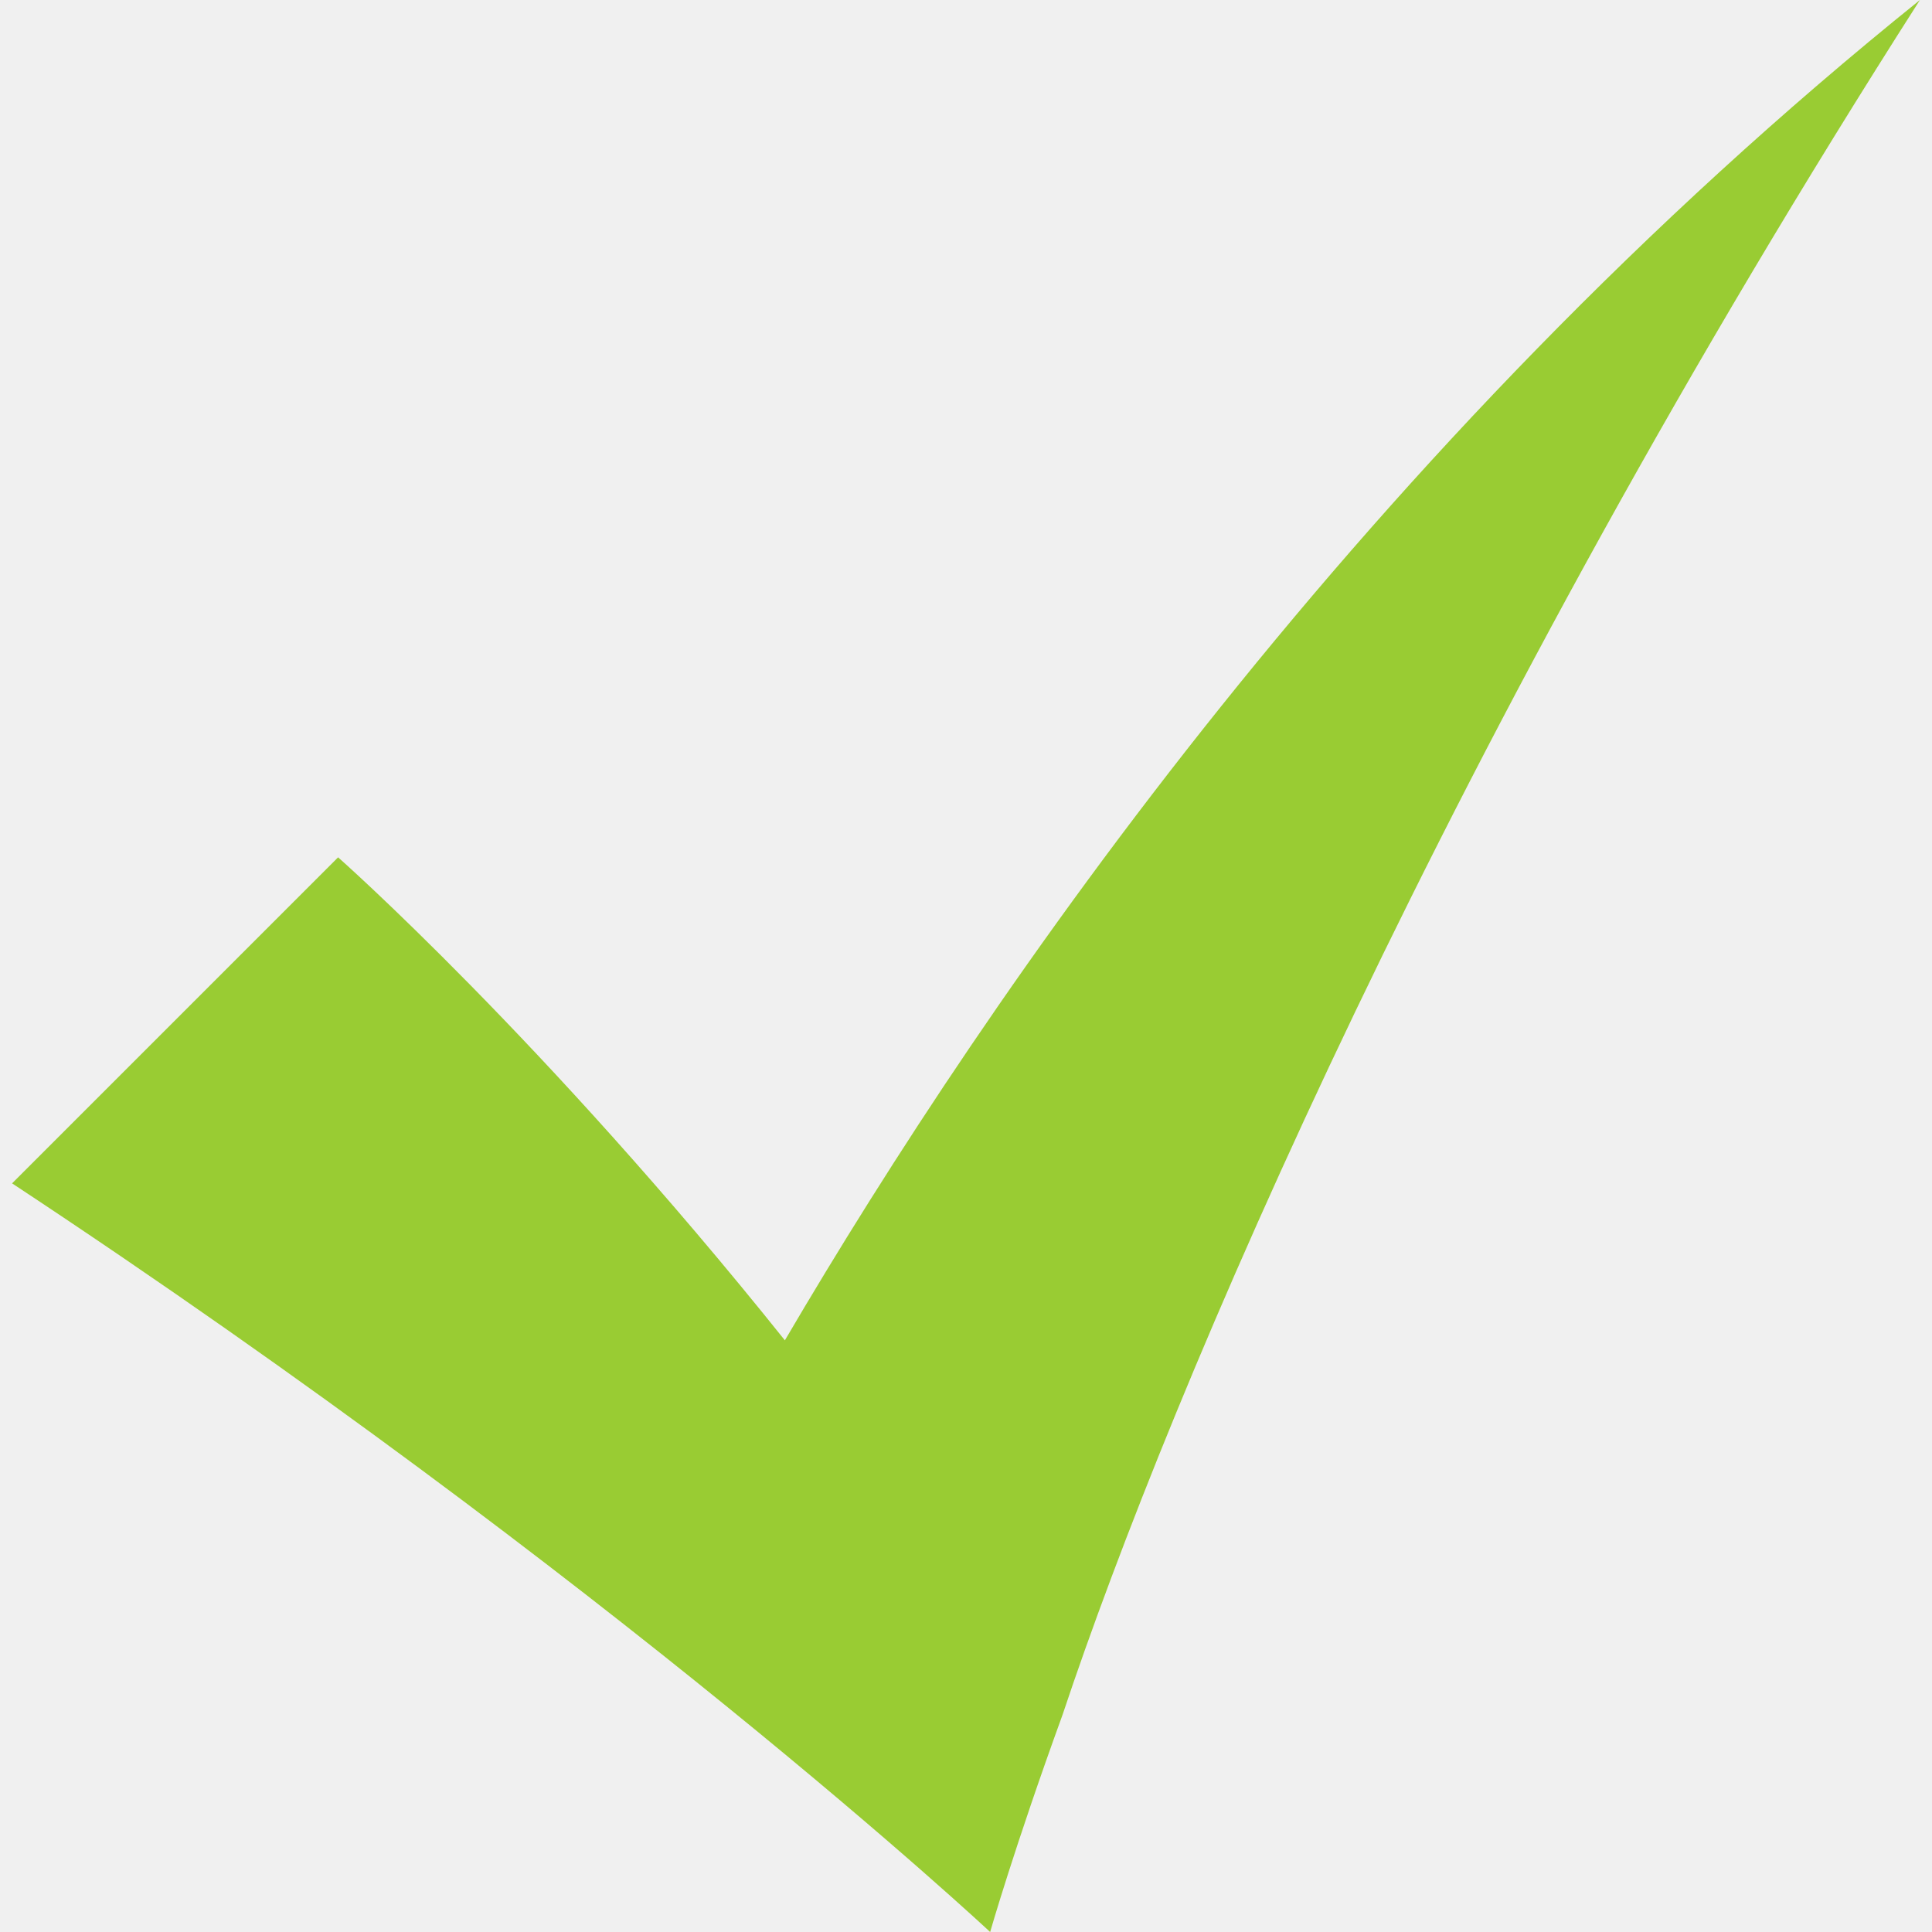
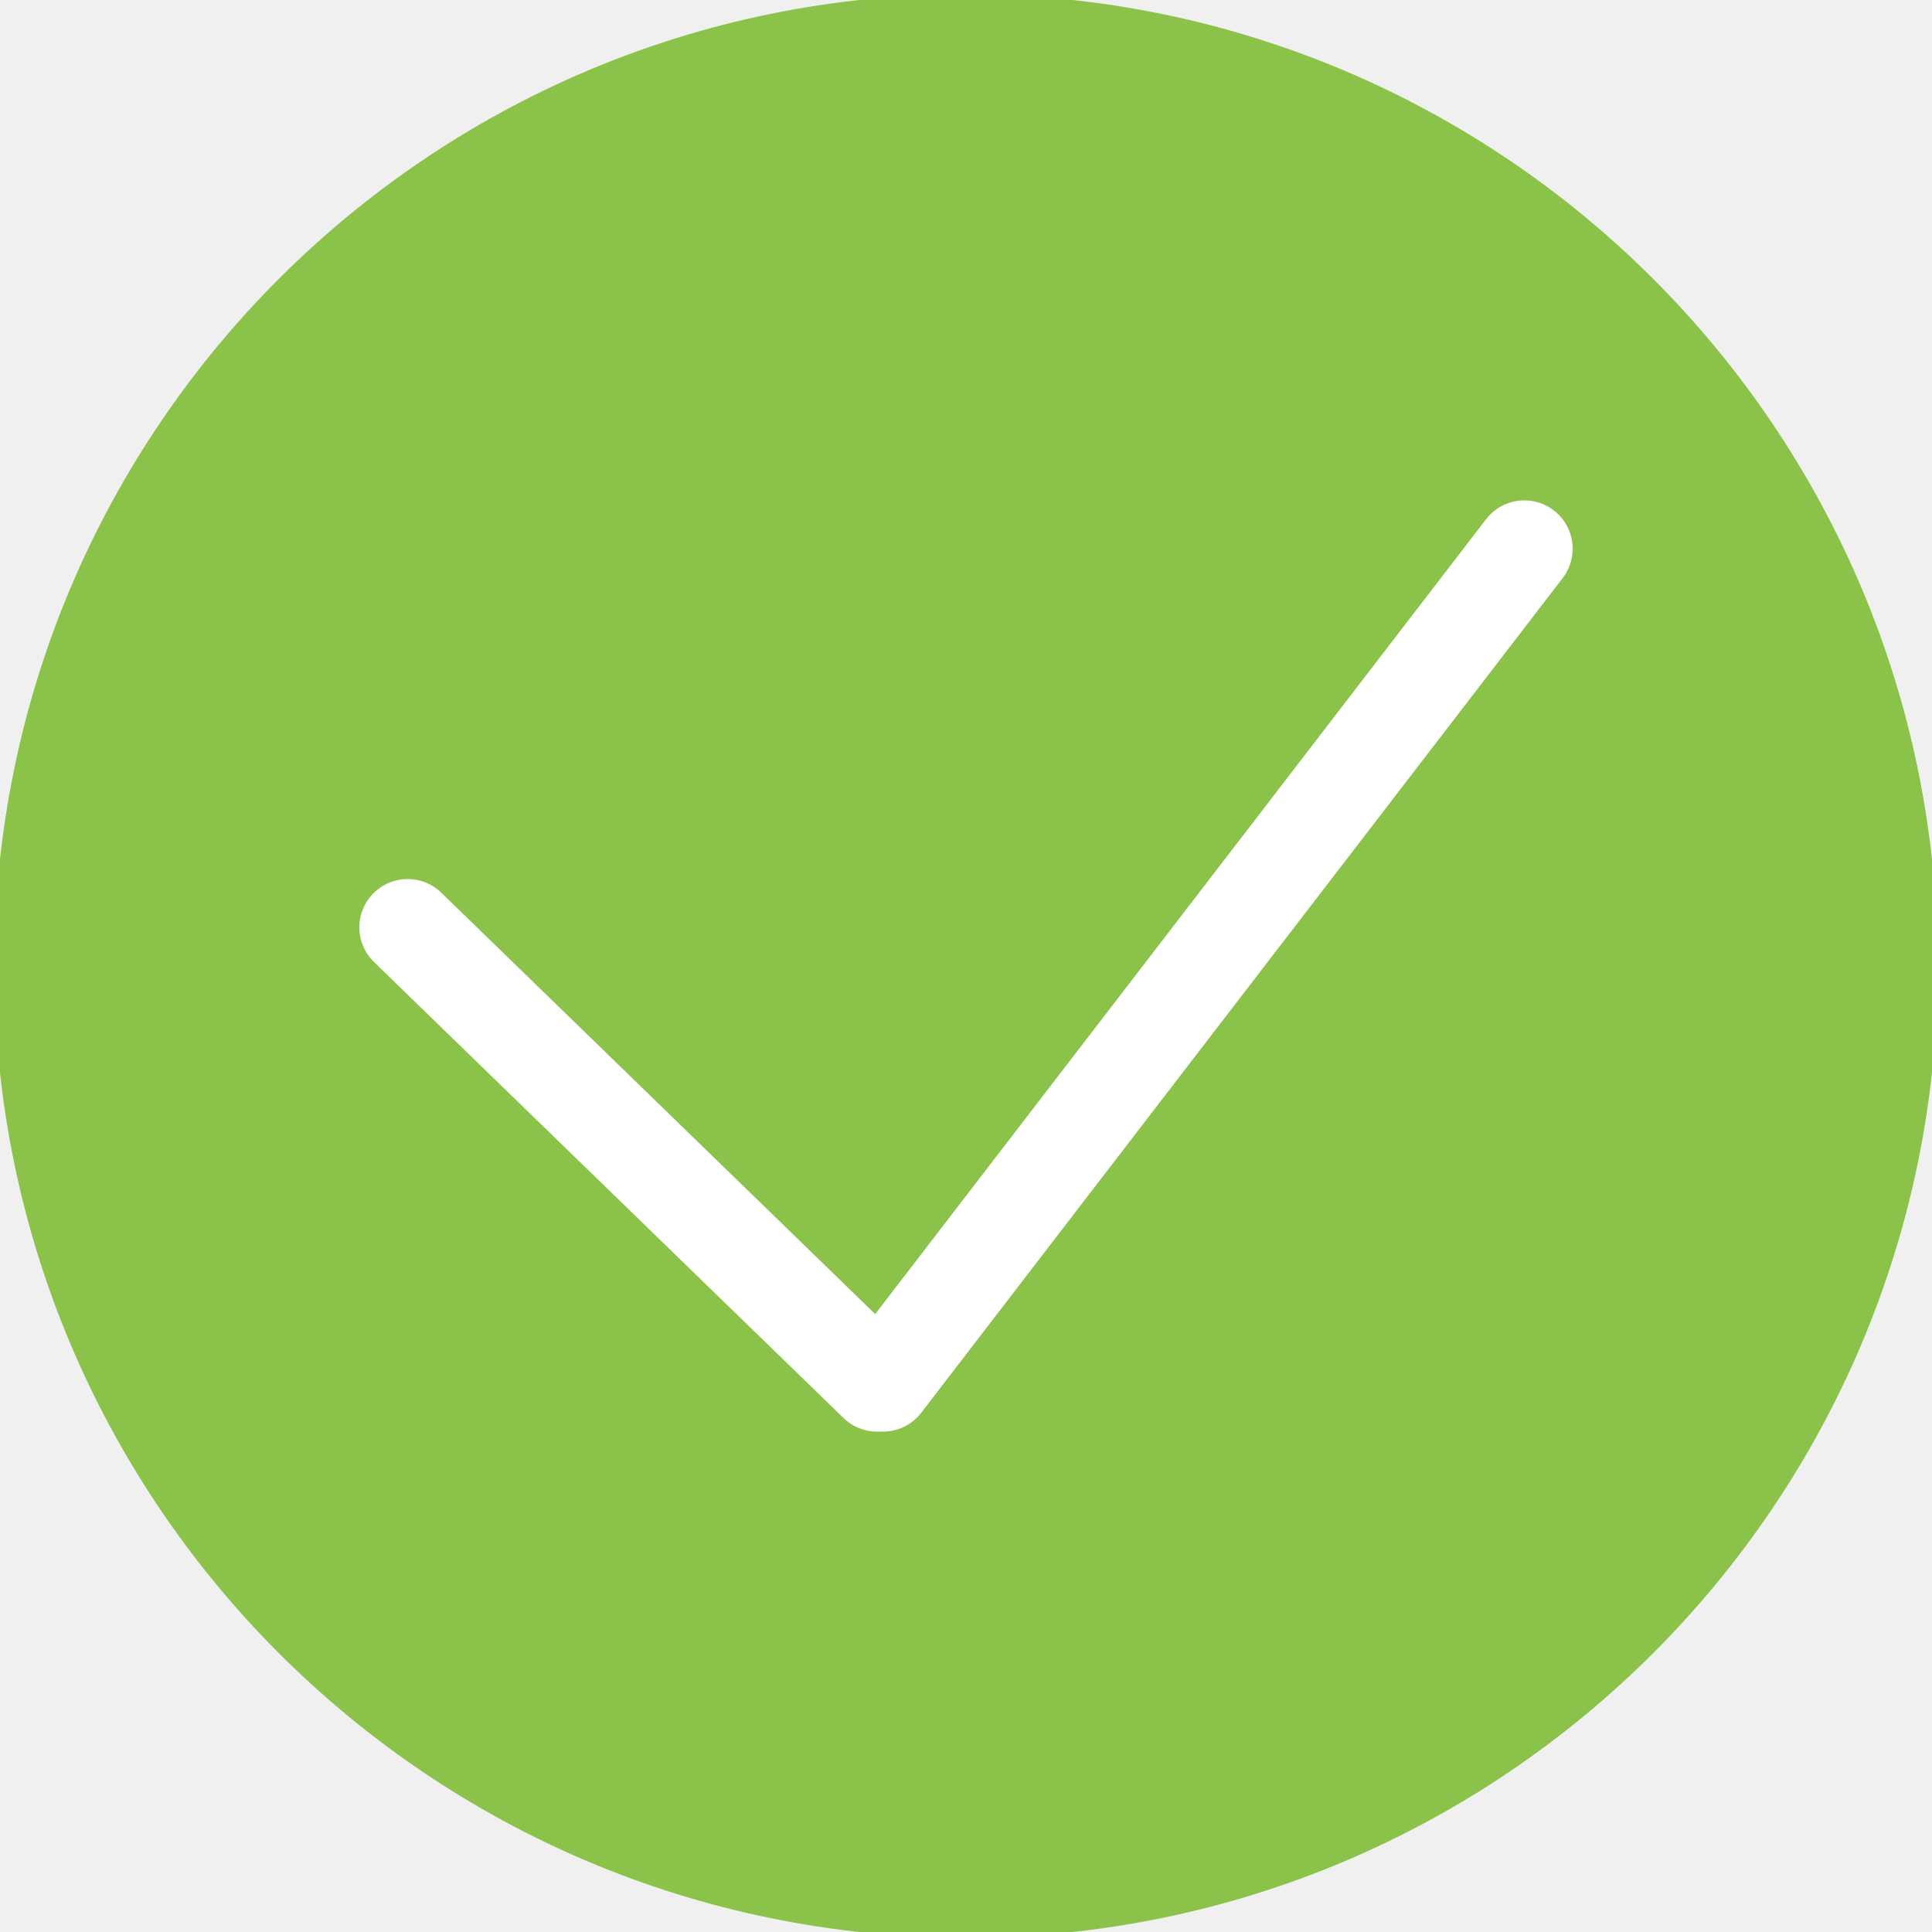
- <svg xmlns="http://www.w3.org/2000/svg" version="1.1" x="0px" y="0px" width="16px" height="16px" viewBox="-0.1 0 16 16" style="overflow:visible;enable-background:new -0.1 0 16 16;" xml:space="preserve" preserveAspectRatio="xMinYMid meet">
-   <defs>
- </defs>
-   <path style="fill:#99CC33;" d="M6.4,11.1c-2-2.5-3.7-4-3.7-4S0.3,9.5,0,9.8C5,13.1,8.1,16,8.1,16s0.2-0.7,0.6-1.8  c0.9-2.7,3.2-8.1,7.1-14.2C11.2,3.7,8.1,8.2,6.4,11.1z" />
+ <svg xmlns="http://www.w3.org/2000/svg" viewBox="0 0 100 100" enable-background="new 0 0 100 100">
+   <g stroke-miterlimit="10">
+     <circle cx="50" cy="50" r="48.8" fill="#8bc34a" stroke="#8bc34a" stroke-width="3" />
+     <path d="m21.1 48l24.3 23.6m.3 0l33.2-43.2" fill="none" stroke="#fff" stroke-linejoin="round" stroke-linecap="round" stroke-width="5" />
+   </g>
</svg>
